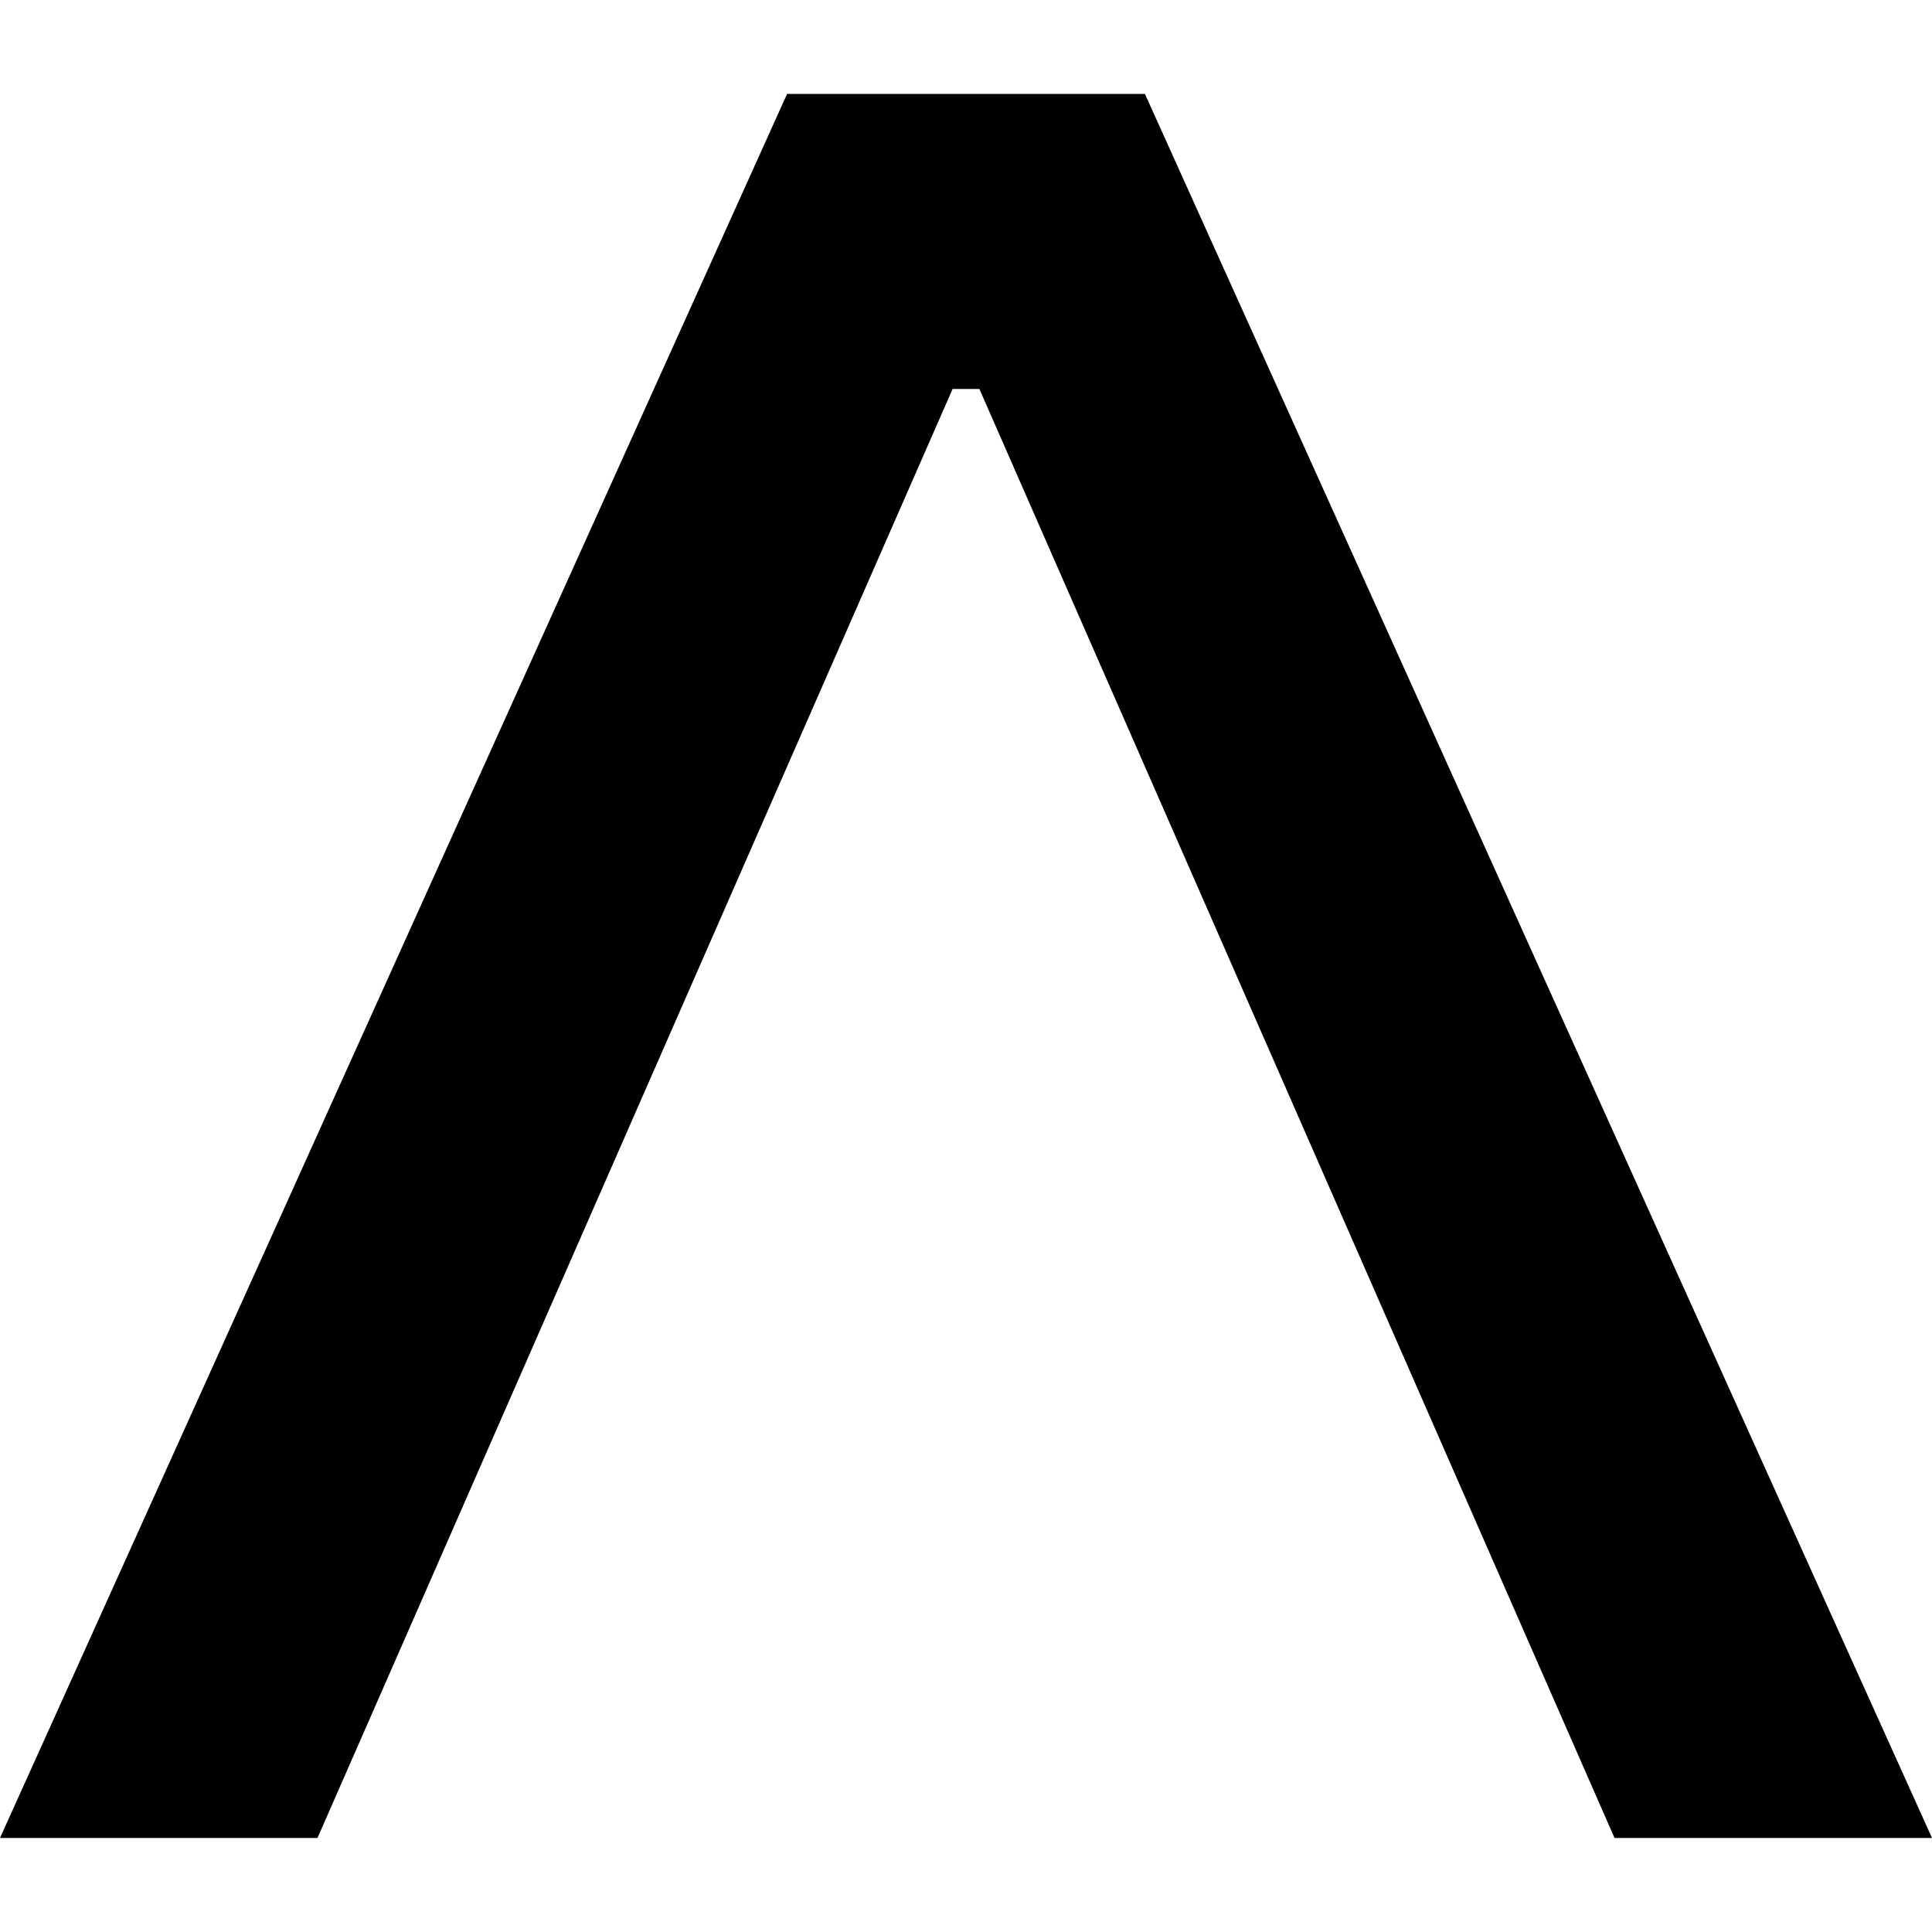
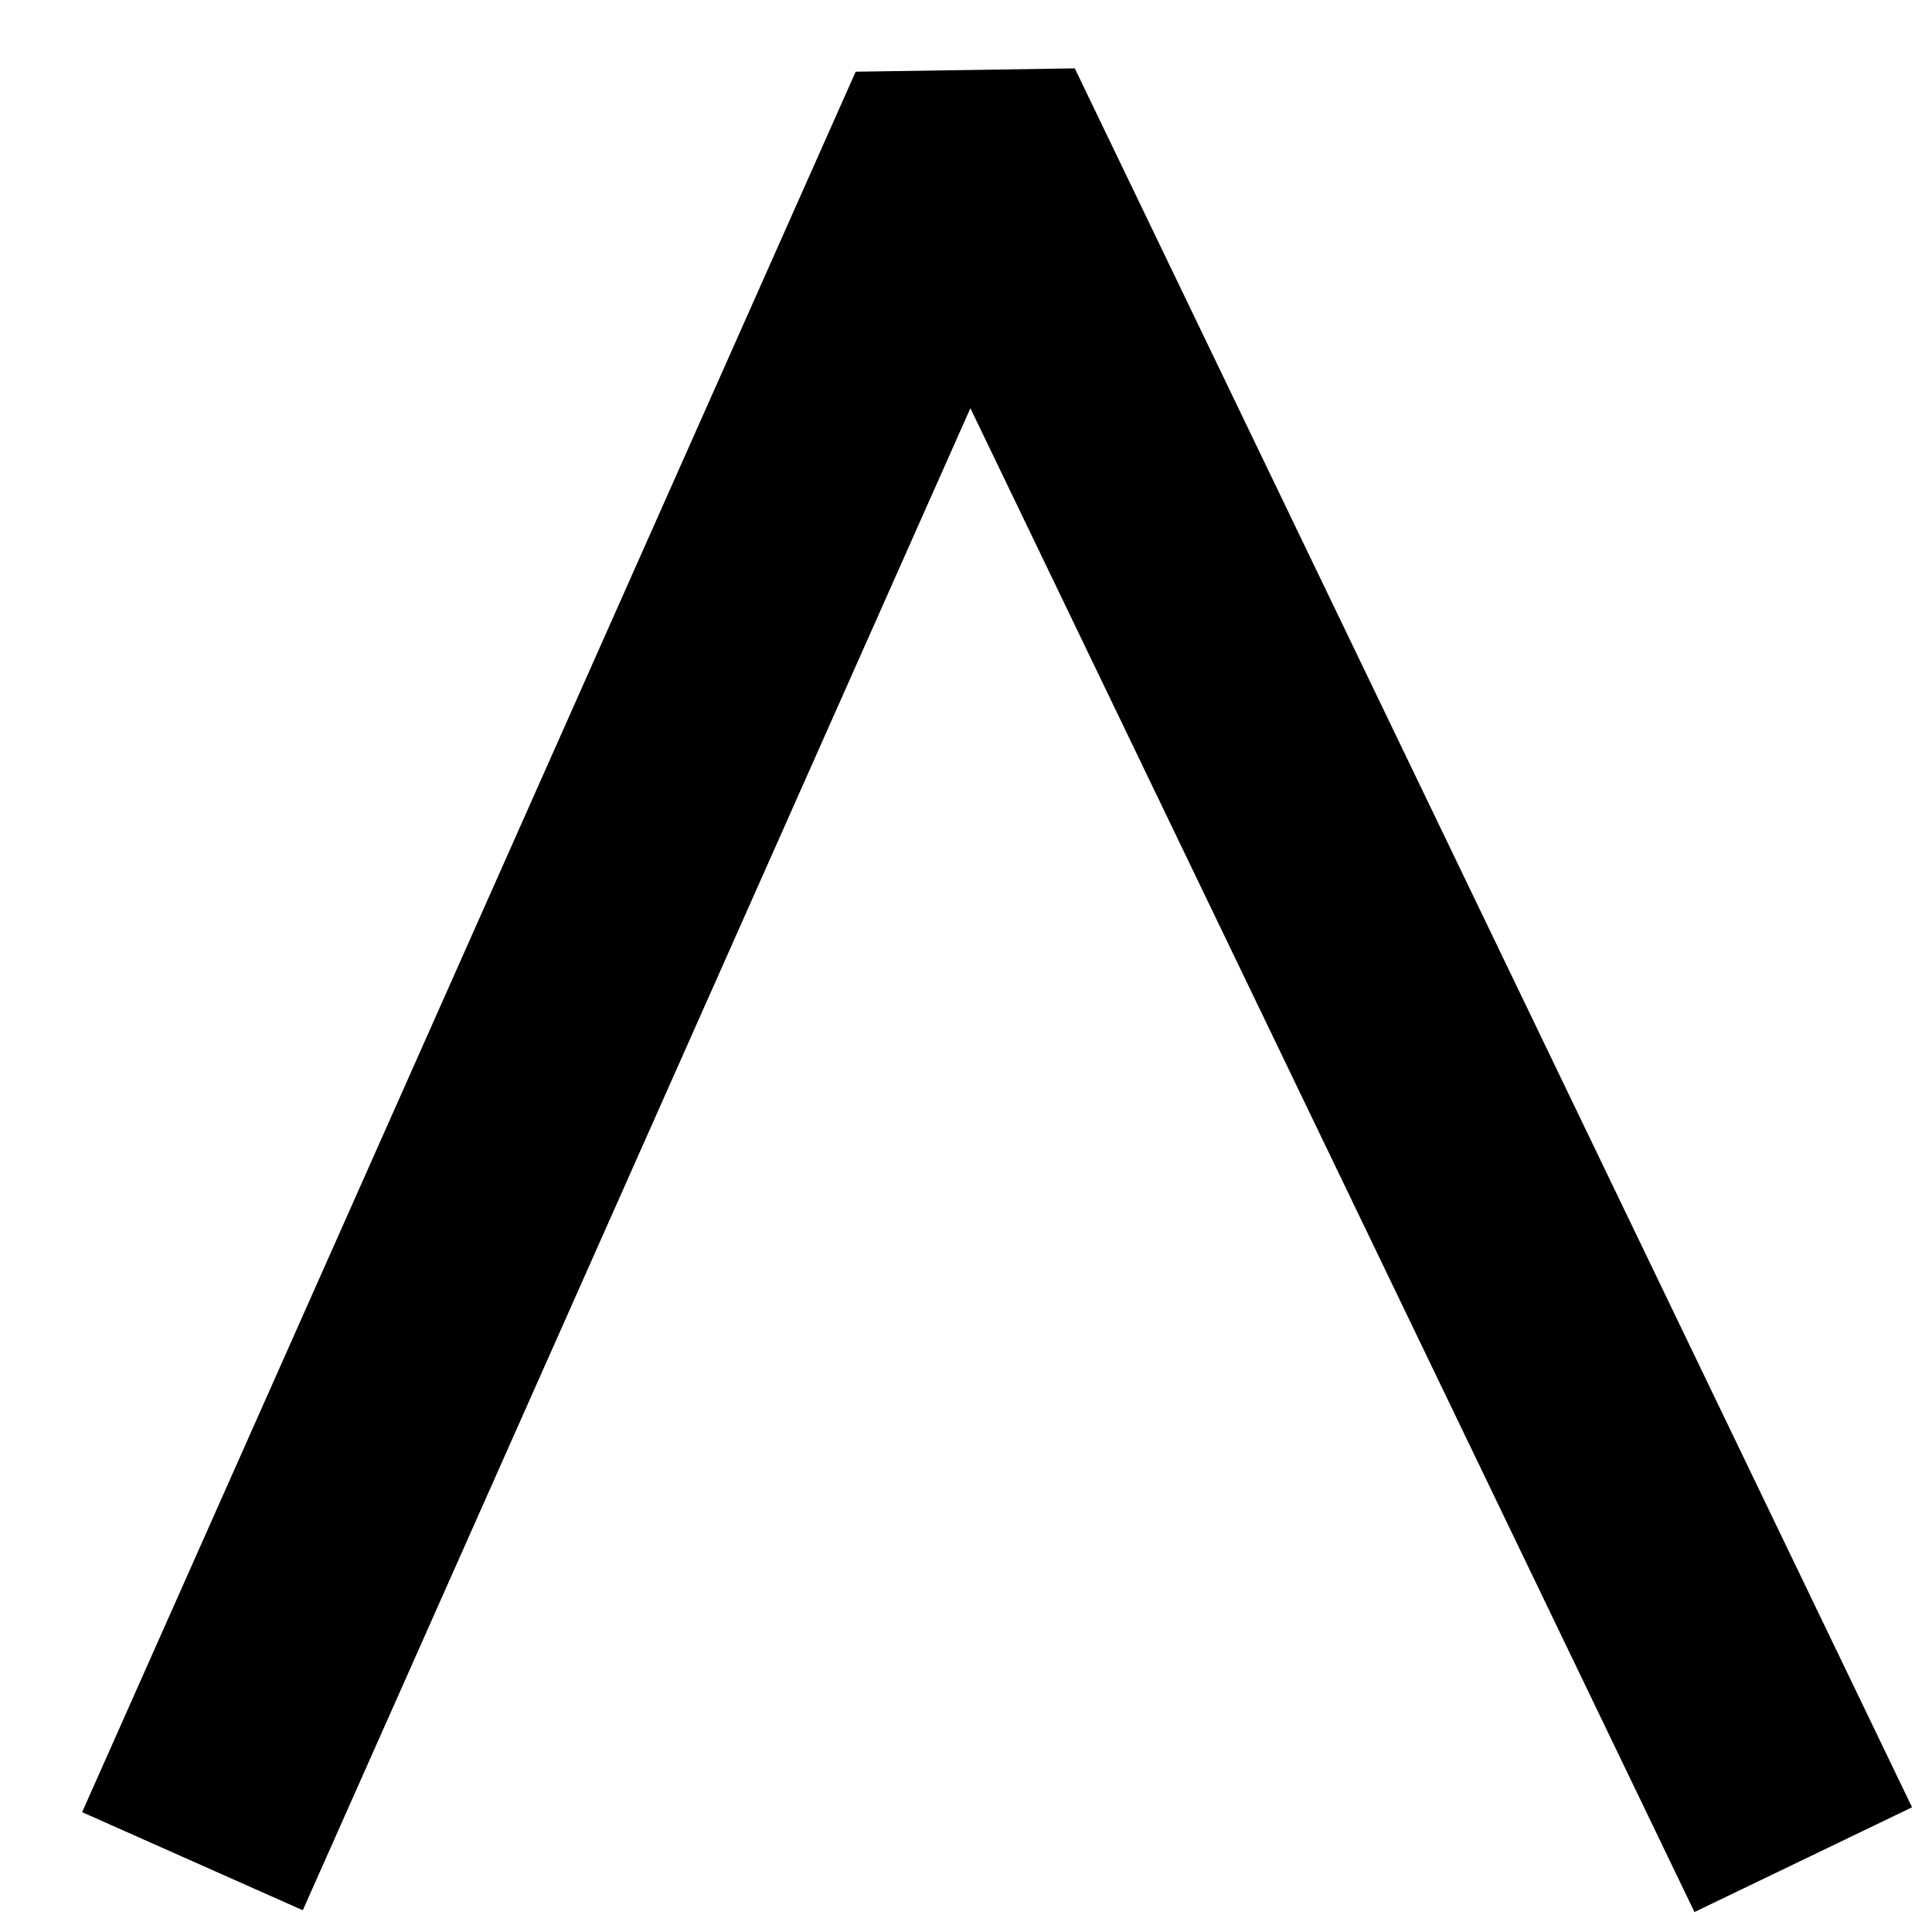
- <svg xmlns="http://www.w3.org/2000/svg" width="15" height="15" viewBox="0 0 15 15" fill="none">
-   <path d="M8.889 0.729L15 14.27L12.535 14.27L7.604 3.02H7.396L2.465 14.27H0L6.111 0.729L8.889 0.729Z" fill="black" />
+ <svg xmlns="http://www.w3.org/2000/svg" width="16" height="16" viewBox="0 0 16 16" fill="none">
+   <path id="Vector 3" d="M2 14.5L8 1L14.5 14.5" stroke="black" stroke-width="2" stroke-linecap="square" stroke-linejoin="bevel" />
</svg>
